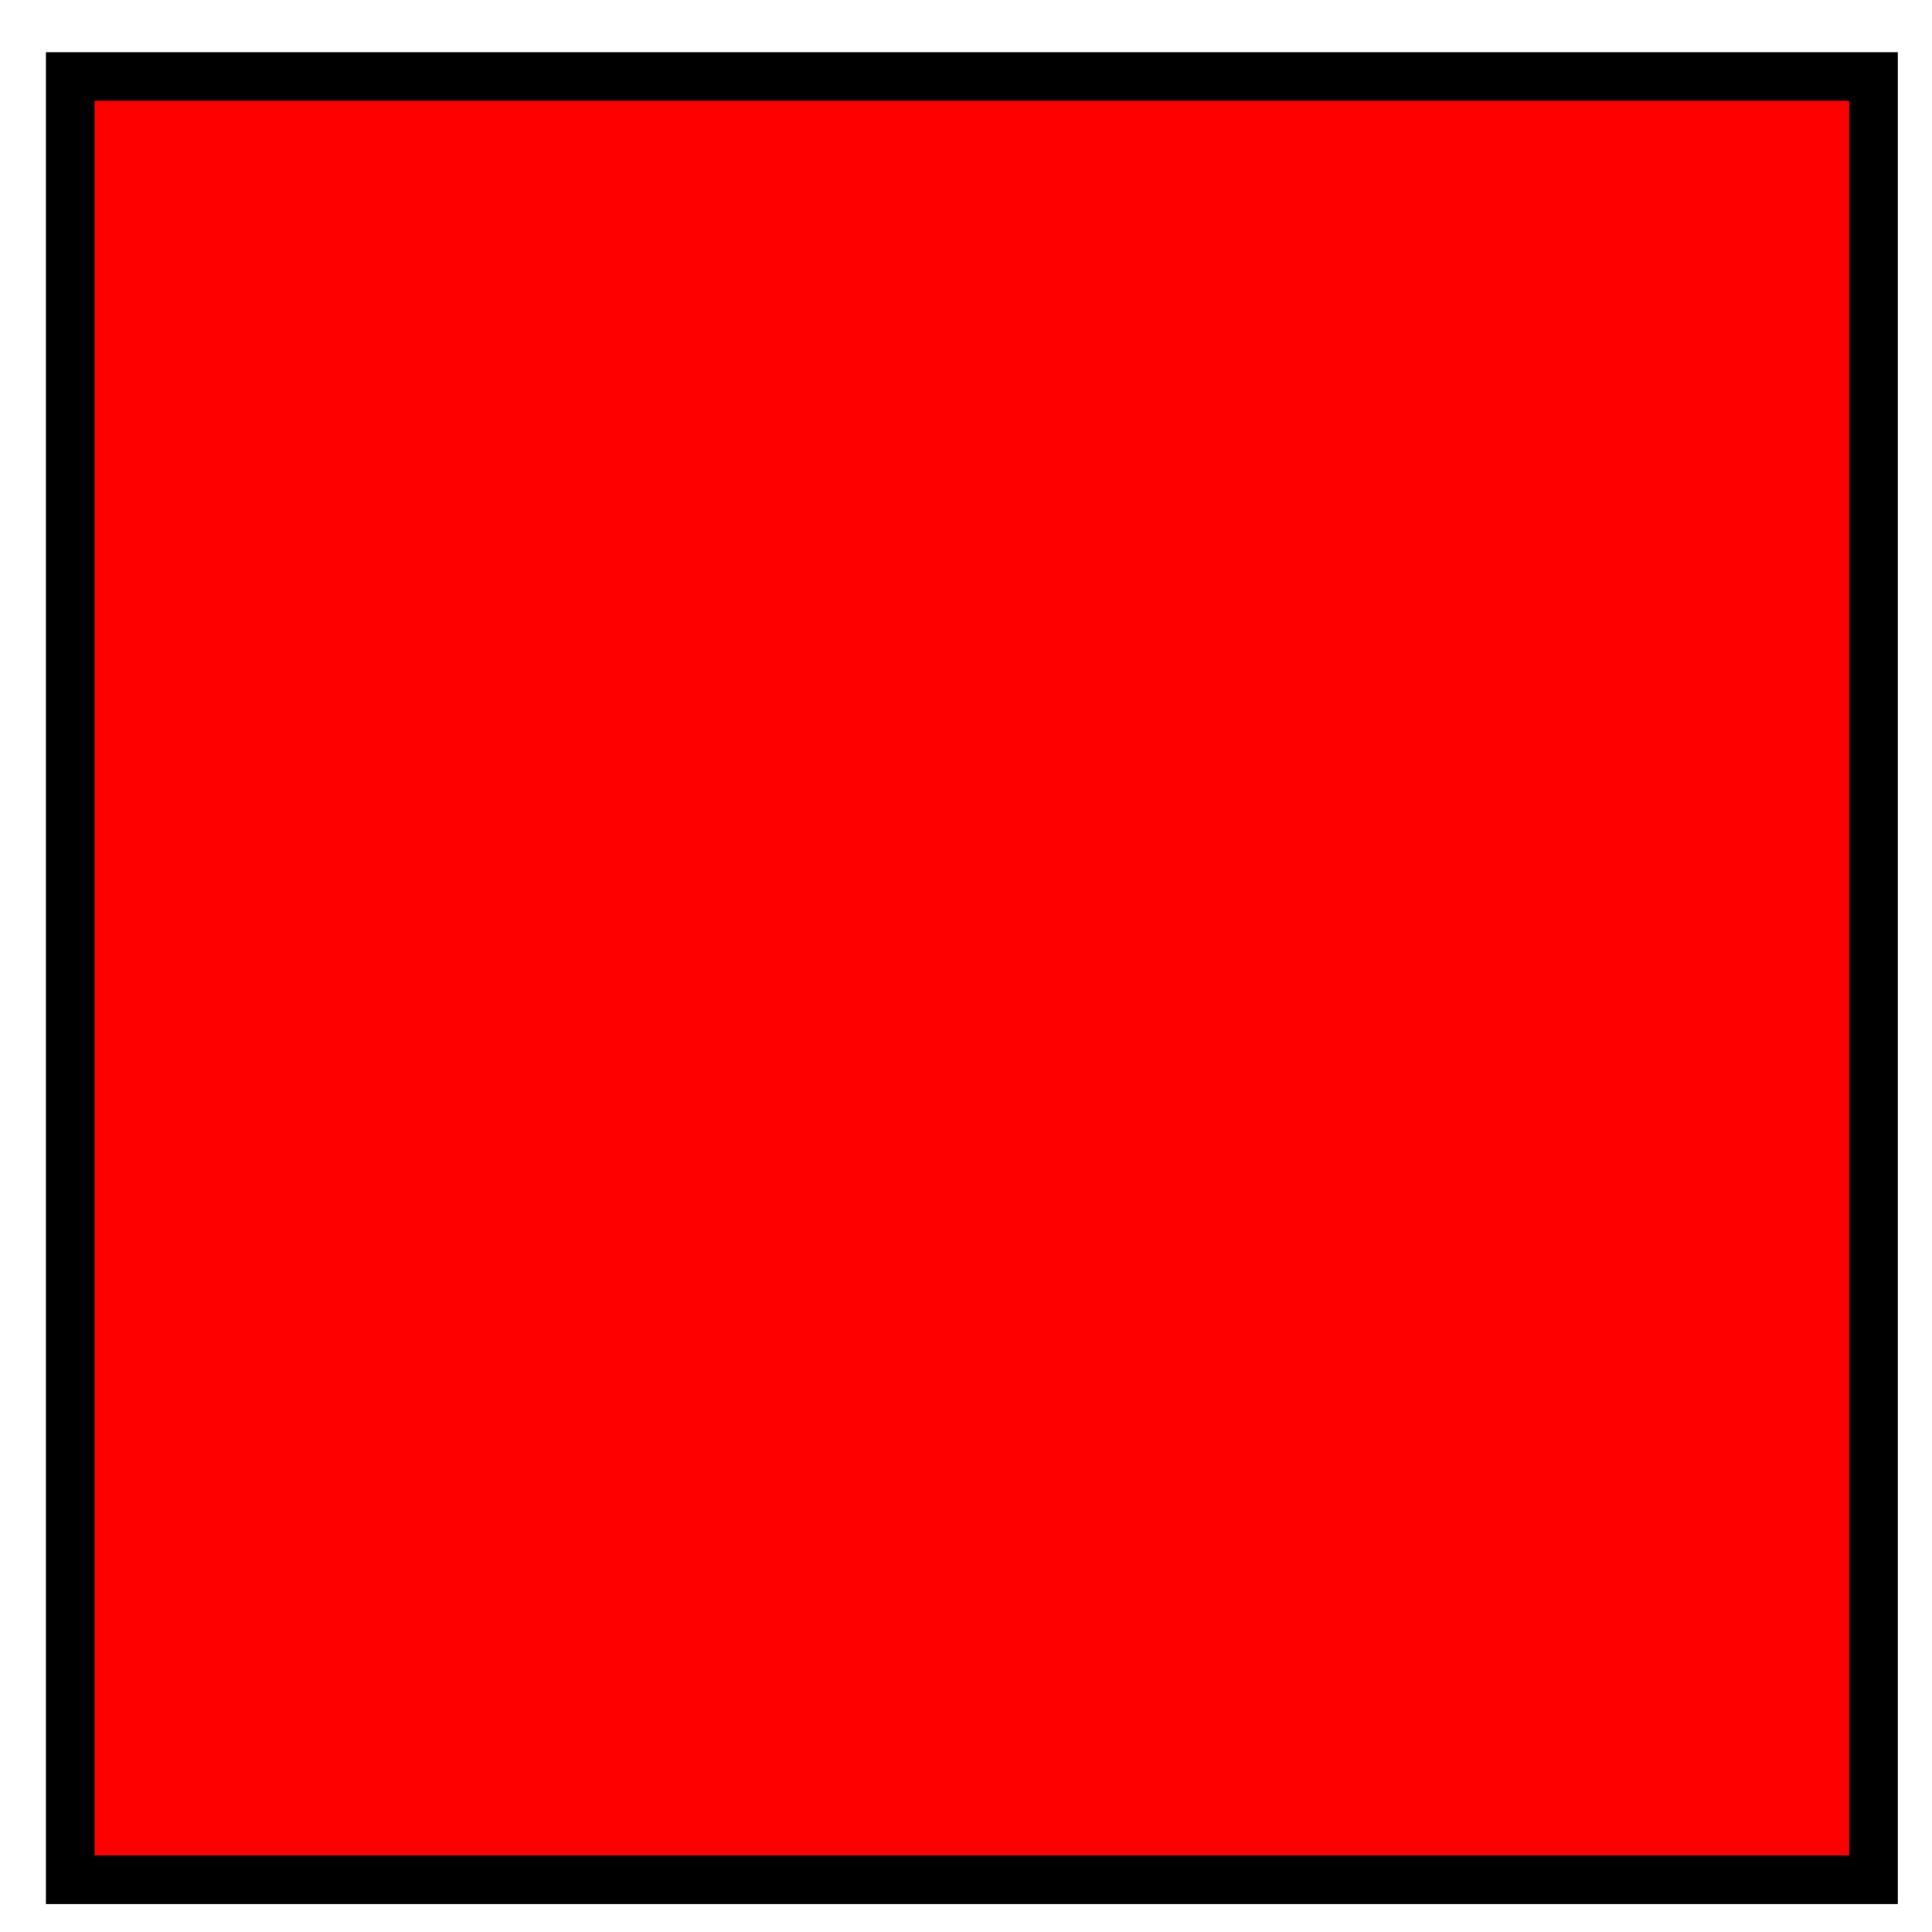
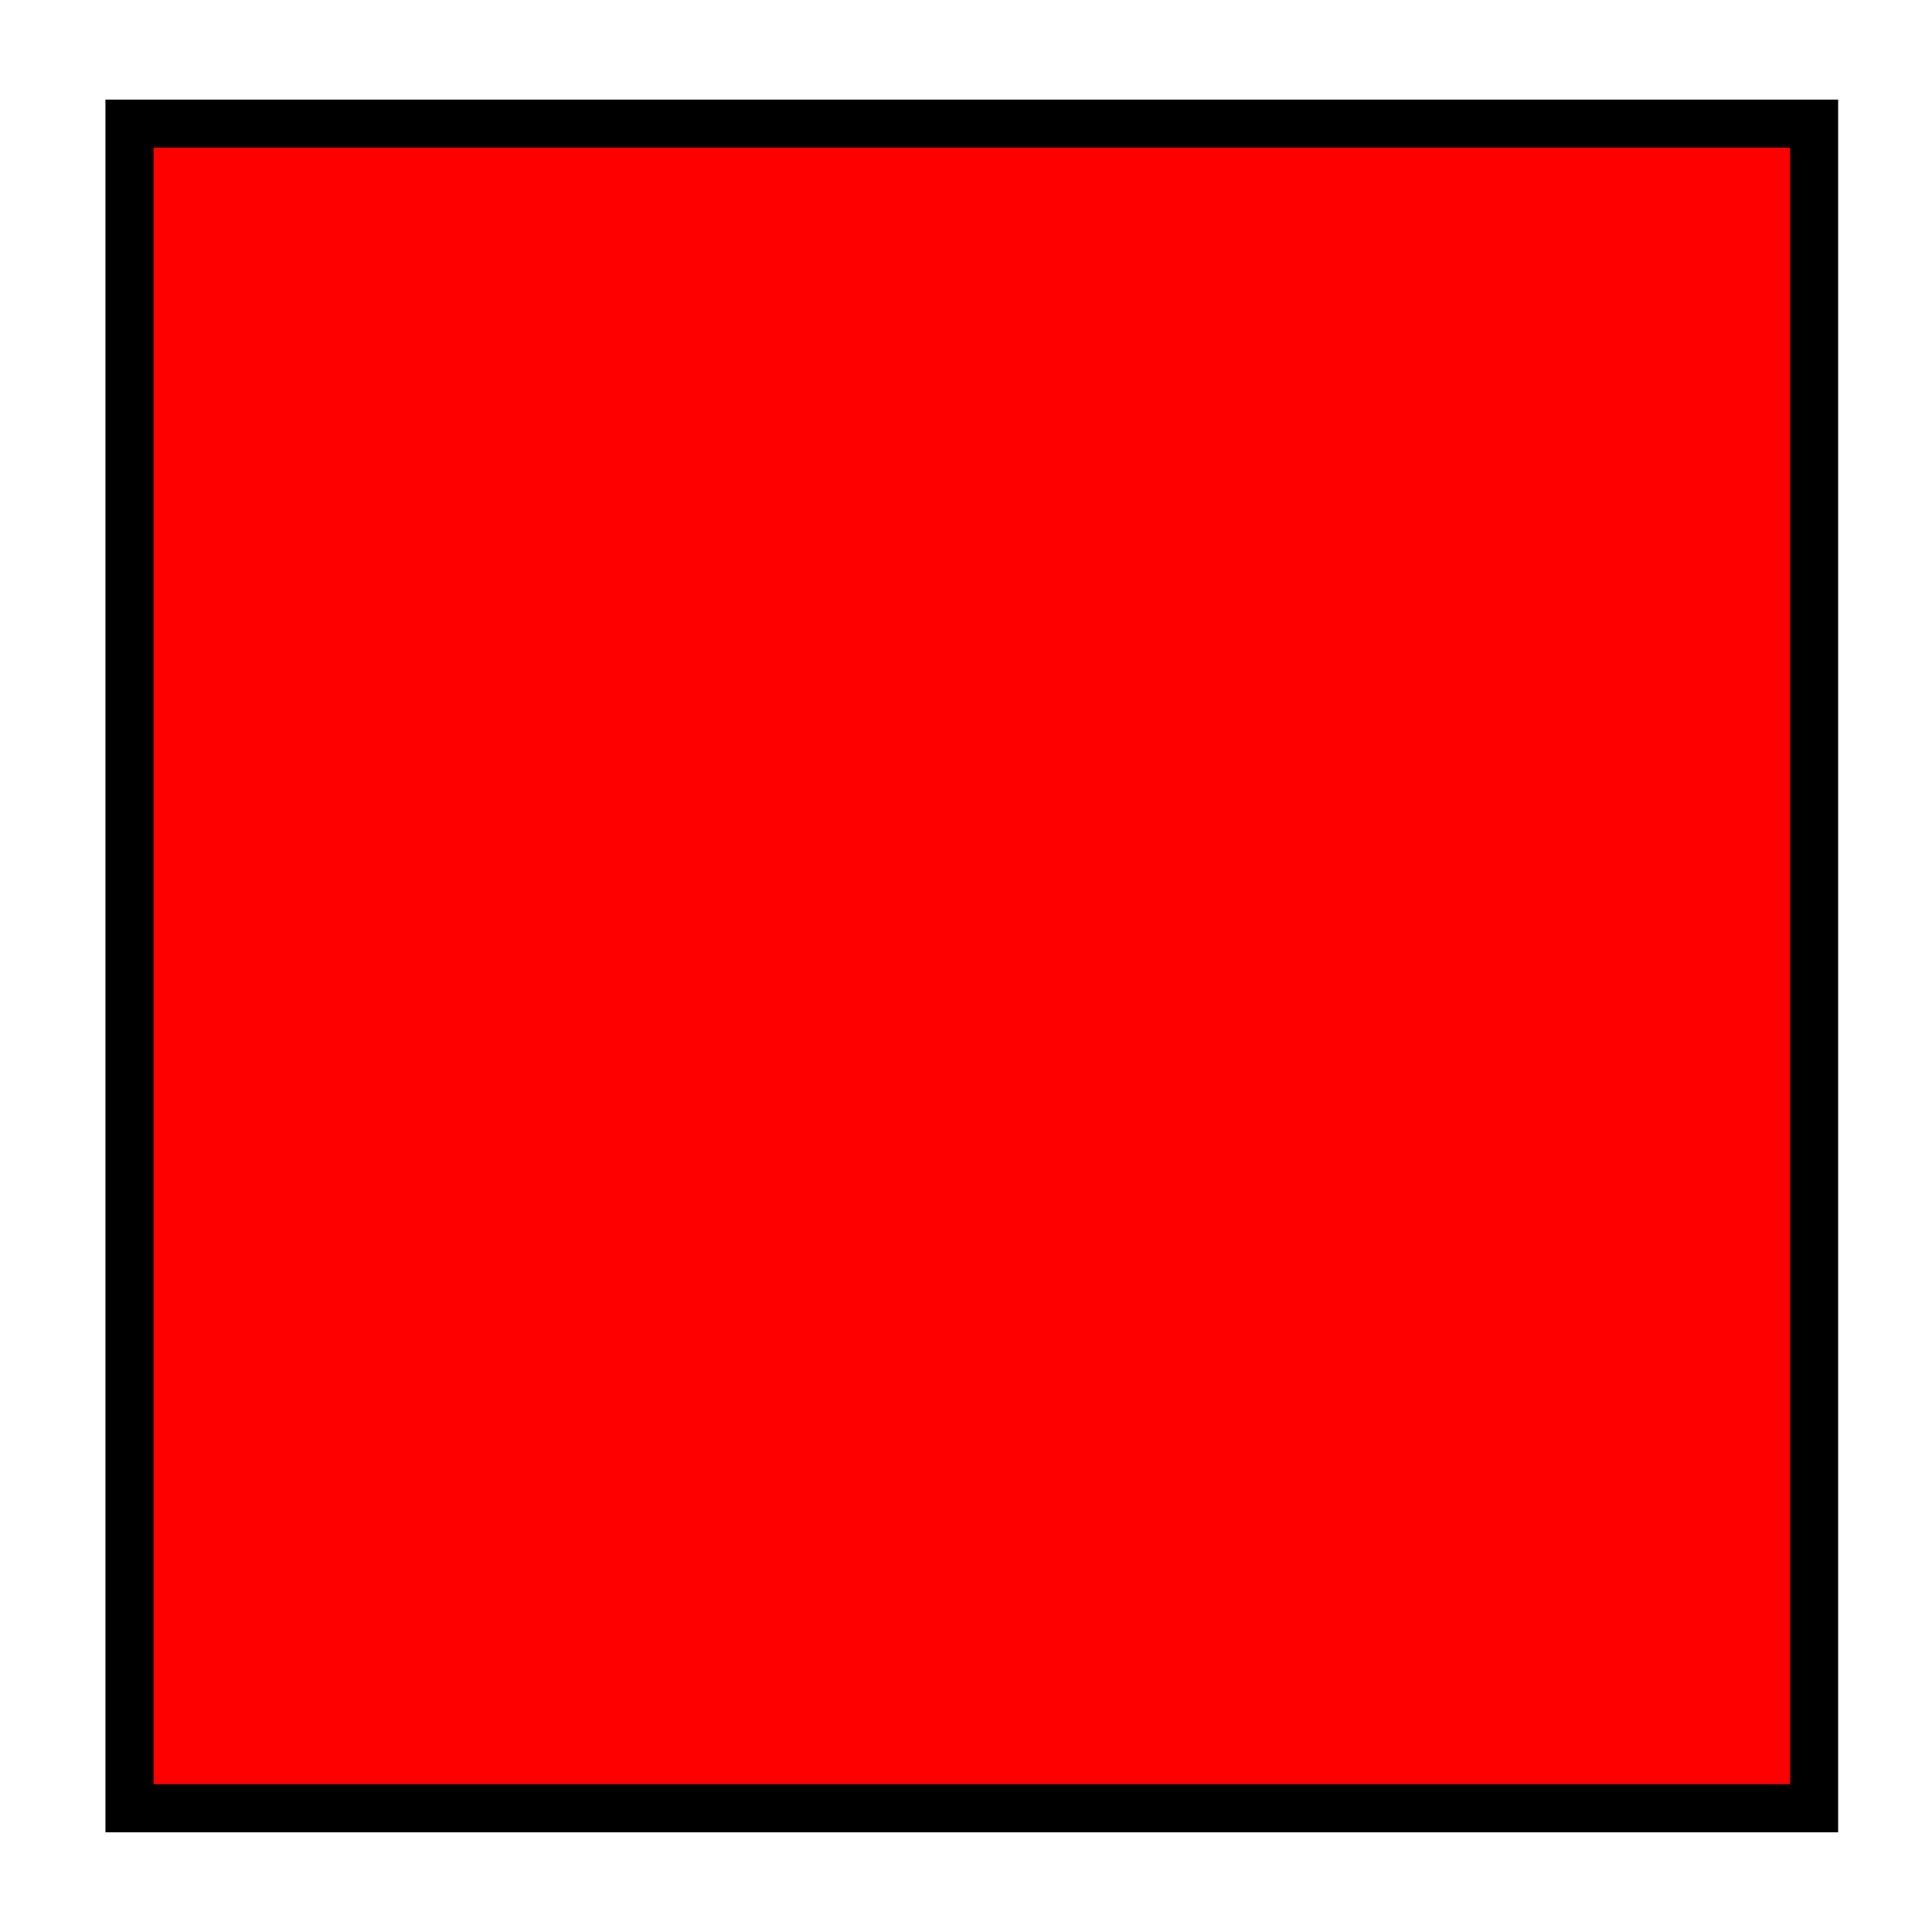
- <svg xmlns="http://www.w3.org/2000/svg" width="300" height="300" viewBox="0 0 79.375 79.375" version="1.1" id="svg8">
+ <svg xmlns="http://www.w3.org/2000/svg" width="300" height="300" viewBox="0 -2 75.375 80.375" version="1.1" id="svg8">
  <defs id="defs2" />
  <g id="layer1">
-     <rect style="fill:#ff0000;fill-opacity:1;fill-rule:evenodd;stroke:#000000;stroke-width:2;stroke-opacity:1" id="rect899" width="74.083" height="74.083" x="2.887" y="3.144" />
+     <rect style="fill:#ff0000;fill-opacity:1;fill-rule:evenodd;stroke:#000000;stroke-width:2;stroke-opacity:1" id="rect899" width="70.083" height="70.083" x="2.887" y="3.144" />
  </g>
</svg>
